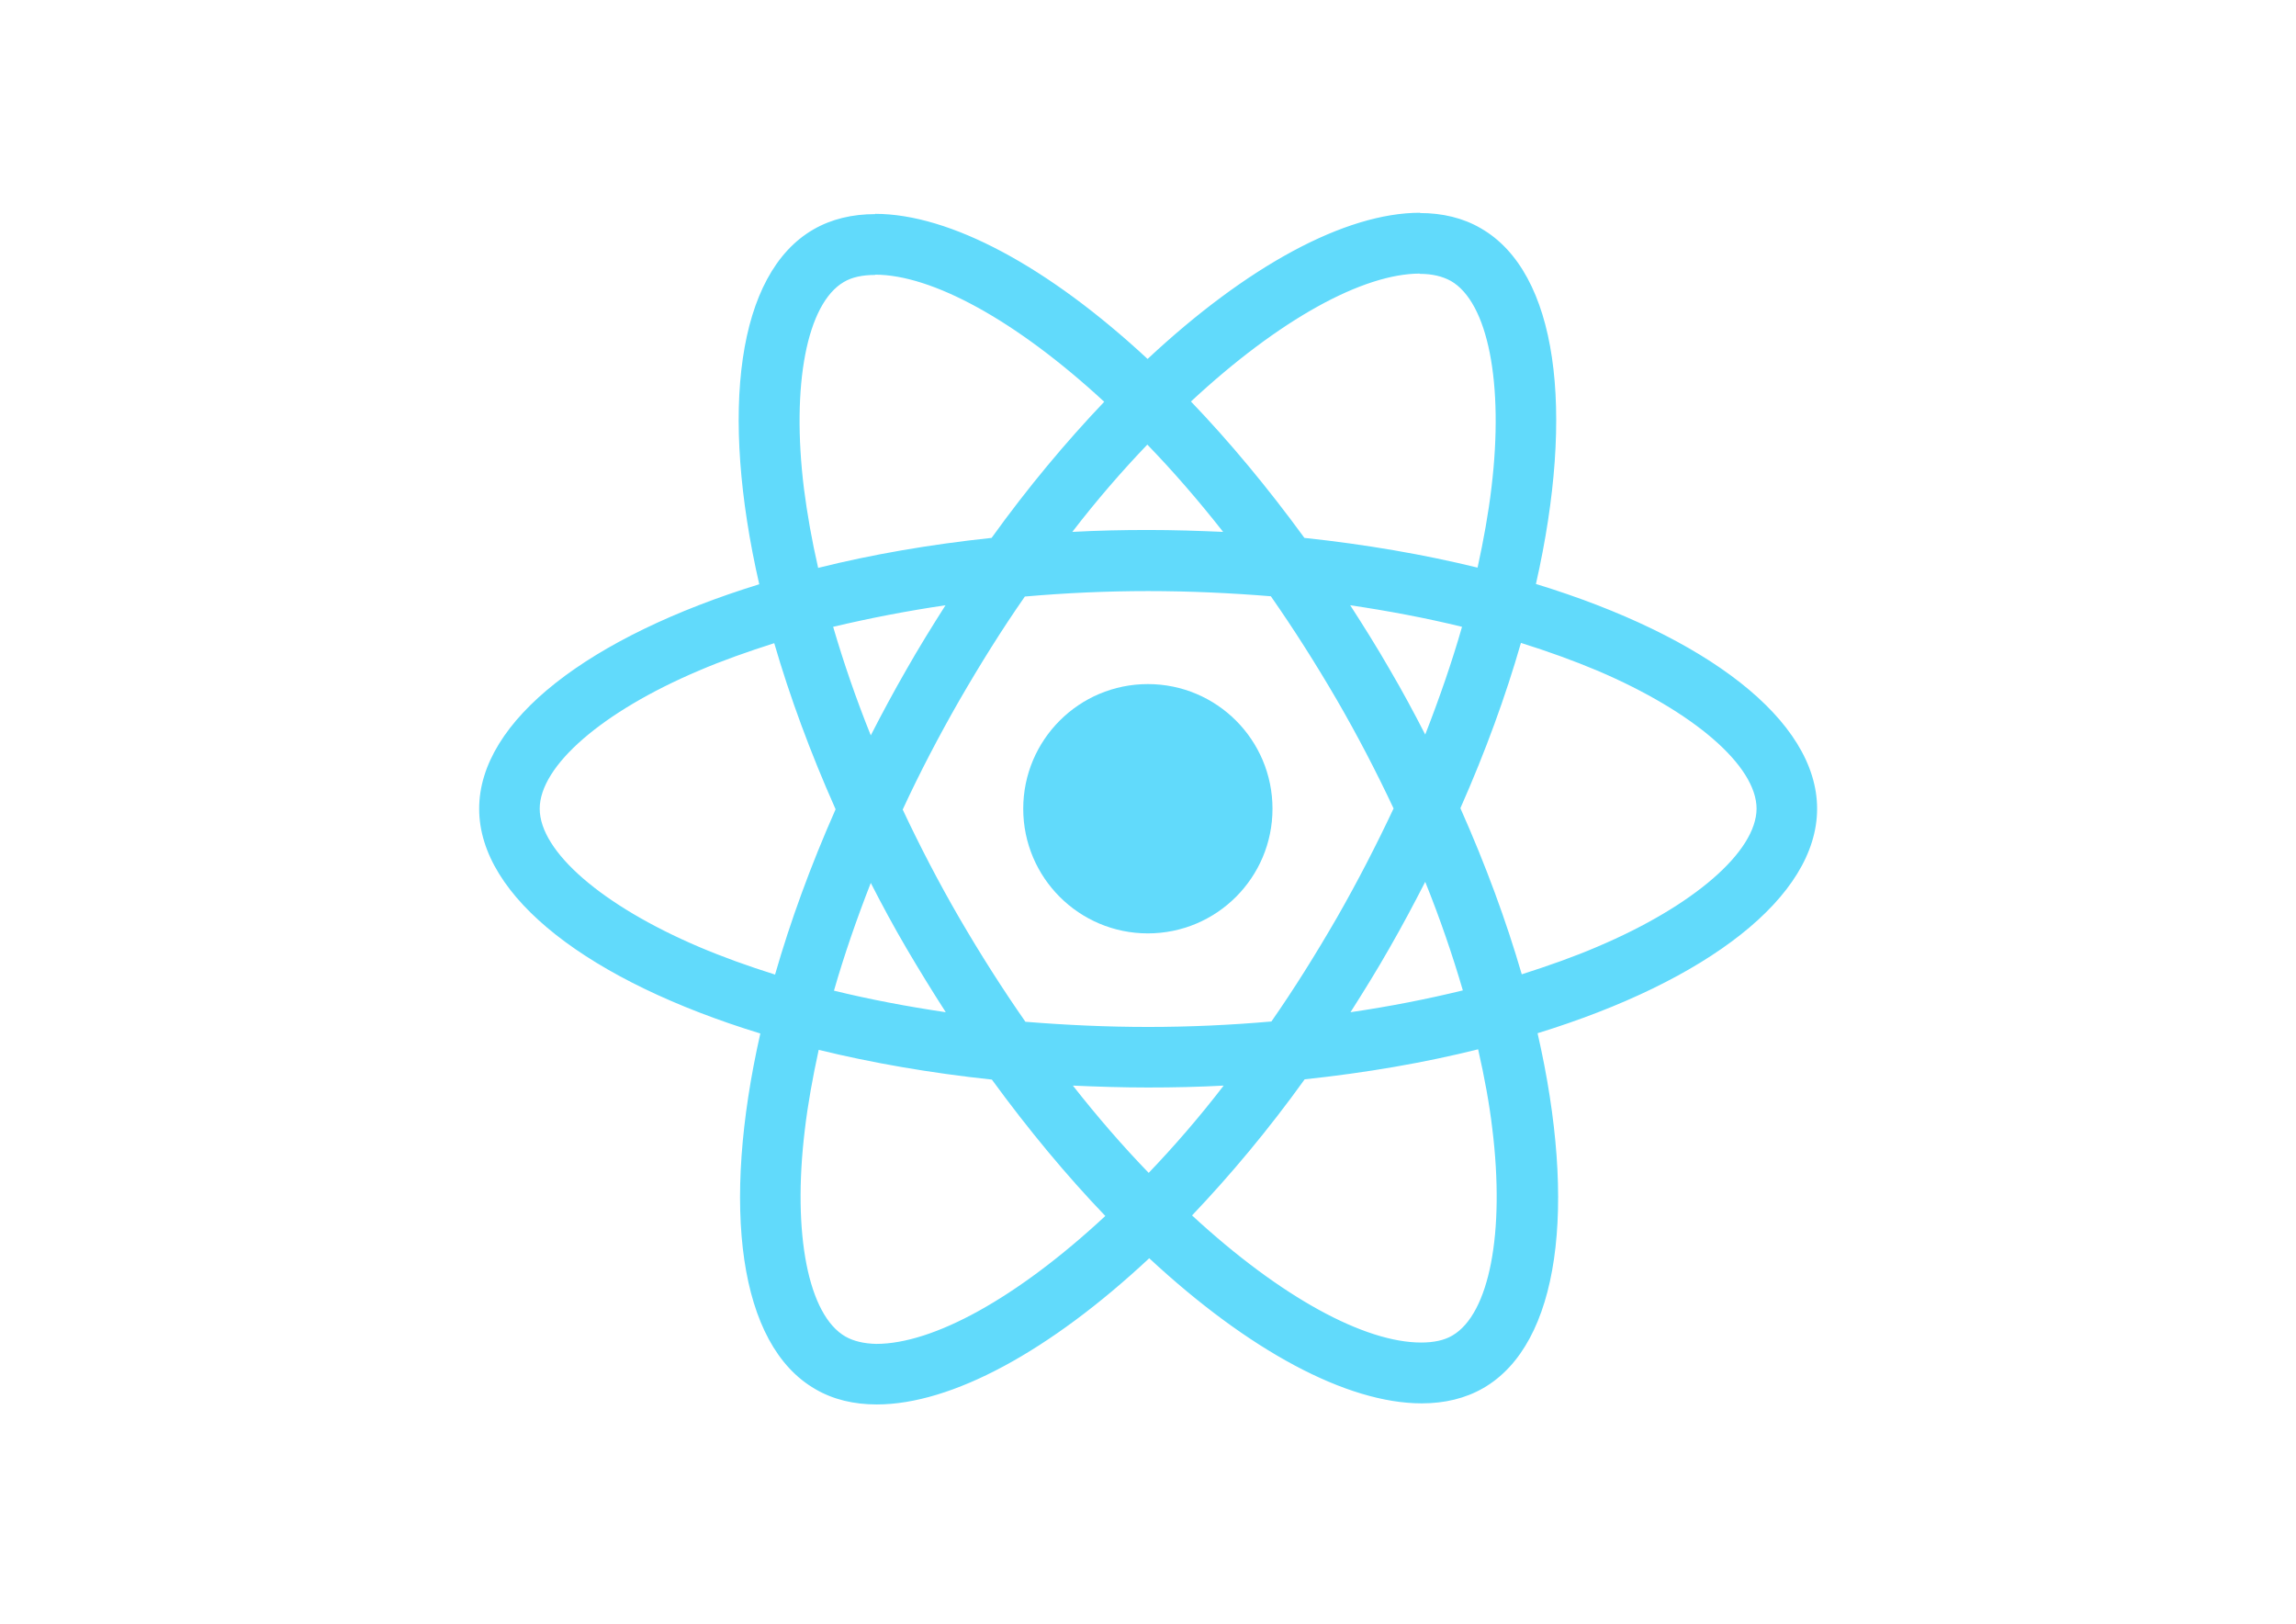
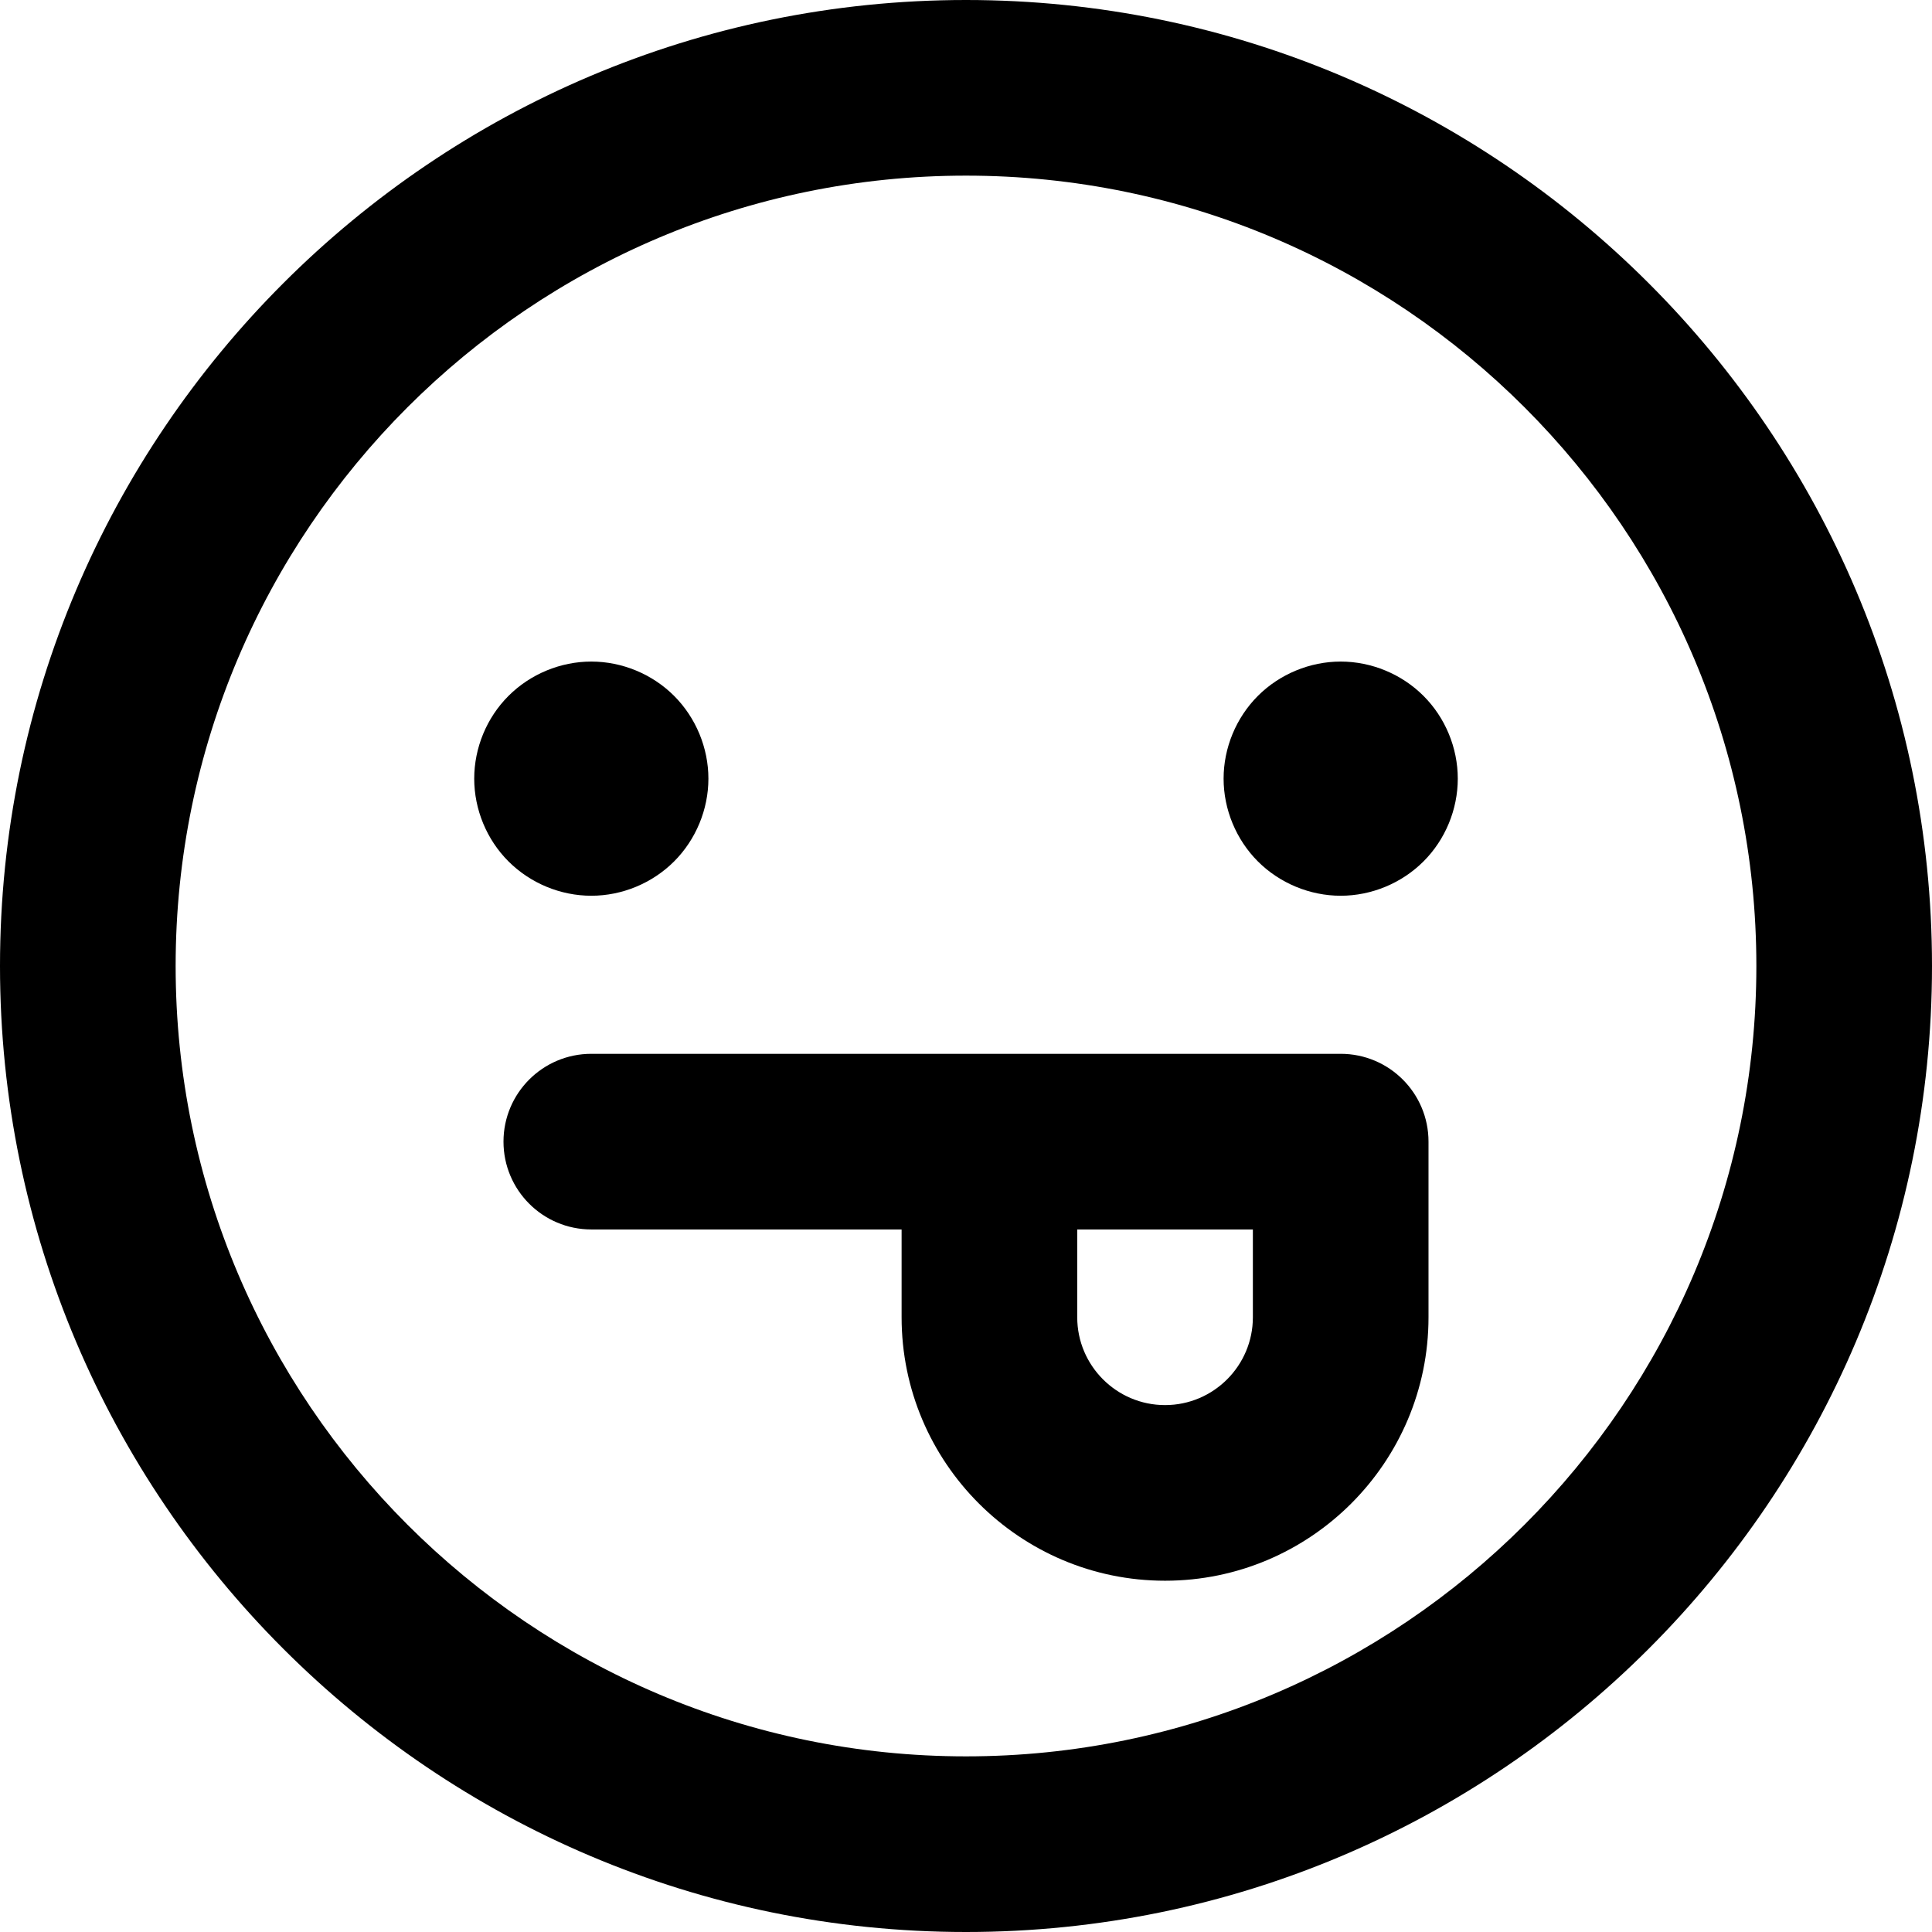
- <svg xmlns="http://www.w3.org/2000/svg" viewBox="0 0 841.9 595.3">
-   <g fill="#61DAFB">
-     <path d="M666.3 296.5c0-32.5-40.7-63.3-103.1-82.4 14.4-63.6 8-114.2-20.2-130.4-6.5-3.8-14.1-5.6-22.4-5.6v22.3c4.6 0 8.3.9 11.4 2.6 13.6 7.8 19.5 37.5 14.9 75.7-1.1 9.4-2.9 19.3-5.1 29.4-19.6-4.8-41-8.5-63.5-10.9-13.5-18.5-27.5-35.3-41.6-50 32.6-30.3 63.2-46.9 84-46.9V78c-27.5 0-63.5 19.6-99.9 53.6-36.4-33.8-72.4-53.2-99.9-53.2v22.3c20.7 0 51.4 16.5 84 46.6-14 14.7-28 31.4-41.3 49.9-22.6 2.4-44 6.1-63.6 11-2.3-10-4-19.7-5.2-29-4.7-38.2 1.1-67.9 14.6-75.8 3-1.8 6.9-2.6 11.5-2.6V78.5c-8.4 0-16 1.8-22.6 5.6-28.1 16.2-34.4 66.7-19.9 130.1-62.2 19.2-102.7 49.9-102.7 82.3 0 32.5 40.7 63.3 103.1 82.4-14.4 63.6-8 114.2 20.2 130.4 6.5 3.8 14.1 5.6 22.5 5.6 27.5 0 63.5-19.6 99.9-53.6 36.4 33.8 72.4 53.2 99.9 53.2 8.4 0 16-1.8 22.6-5.6 28.1-16.2 34.4-66.7 19.9-130.1 62-19.1 102.5-49.9 102.5-82.3zm-130.2-66.7c-3.7 12.9-8.3 26.2-13.5 39.5-4.1-8-8.4-16-13.1-24-4.6-8-9.5-15.8-14.4-23.4 14.2 2.1 27.9 4.7 41 7.9zm-45.8 106.5c-7.8 13.5-15.8 26.3-24.1 38.2-14.9 1.3-30 2-45.2 2-15.1 0-30.2-.7-45-1.9-8.3-11.9-16.4-24.6-24.2-38-7.6-13.1-14.5-26.4-20.8-39.8 6.2-13.4 13.2-26.8 20.7-39.9 7.8-13.5 15.8-26.3 24.1-38.2 14.9-1.3 30-2 45.2-2 15.1 0 30.2.7 45 1.9 8.3 11.9 16.4 24.6 24.2 38 7.6 13.1 14.5 26.4 20.8 39.8-6.3 13.4-13.2 26.8-20.7 39.9zm32.3-13c5.4 13.4 10 26.8 13.8 39.8-13.1 3.2-26.9 5.9-41.2 8 4.9-7.7 9.8-15.6 14.4-23.7 4.6-8 8.9-16.1 13-24.1zM421.2 430c-9.3-9.6-18.6-20.3-27.8-32 9 .4 18.2.7 27.5.7 9.4 0 18.7-.2 27.8-.7-9 11.7-18.3 22.4-27.5 32zm-74.4-58.9c-14.2-2.1-27.9-4.7-41-7.9 3.7-12.9 8.3-26.2 13.5-39.5 4.1 8 8.4 16 13.1 24 4.7 8 9.5 15.8 14.4 23.4zM420.7 163c9.3 9.6 18.6 20.3 27.8 32-9-.4-18.2-.7-27.5-.7-9.4 0-18.7.2-27.8.7 9-11.7 18.3-22.4 27.5-32zm-74 58.9c-4.9 7.7-9.8 15.6-14.4 23.7-4.6 8-8.9 16-13 24-5.4-13.4-10-26.8-13.8-39.8 13.1-3.1 26.9-5.8 41.2-7.9zm-90.5 125.2c-35.4-15.1-58.3-34.9-58.3-50.6 0-15.7 22.9-35.6 58.3-50.6 8.6-3.7 18-7 27.7-10.1 5.7 19.6 13.2 40 22.5 60.9-9.2 20.8-16.6 41.1-22.2 60.6-9.9-3.1-19.3-6.5-28-10.2zM310 490c-13.6-7.8-19.5-37.5-14.9-75.7 1.1-9.4 2.9-19.3 5.1-29.4 19.6 4.8 41 8.5 63.5 10.9 13.5 18.5 27.5 35.3 41.6 50-32.6 30.3-63.2 46.9-84 46.9-4.5-.1-8.3-1-11.3-2.7zm237.2-76.2c4.7 38.2-1.1 67.9-14.6 75.8-3 1.8-6.9 2.6-11.5 2.6-20.7 0-51.4-16.5-84-46.6 14-14.7 28-31.4 41.3-49.9 22.6-2.4 44-6.1 63.6-11 2.3 10.1 4.1 19.8 5.2 29.1zm38.5-66.7c-8.6 3.7-18 7-27.7 10.1-5.7-19.6-13.2-40-22.5-60.9 9.2-20.8 16.6-41.1 22.2-60.6 9.9 3.1 19.3 6.5 28.1 10.2 35.4 15.1 58.3 34.9 58.3 50.6-.1 15.7-23 35.6-58.4 50.6zM320.8 78.4z" />
-     <circle cx="420.9" cy="296.5" r="45.7" />
-     <path d="M520.5 78.1z" />
+ <svg xmlns="http://www.w3.org/2000/svg" version="1.1" id="Layer_1" x="0px" y="0px" viewBox="0 0 330 330" style="enable-background:new 0 0 330 330;" xml:space="preserve">
+   <g id="XMLID_10_">
+     <path id="XMLID_11_" d="M165,0C74.019,0,0,74.019,0,165s74.019,165,165,165s165-74.019,165-165S255.981,0,165,0z M165,300   c-74.439,0-135-60.561-135-135S90.561,30,165,30s135,60.561,135,135S239.439,300,165,300z" />
+     <path id="XMLID_14_" d="M101,153c5.27,0,10.42-2.141,14.14-5.86c3.72-3.72,5.86-8.88,5.86-14.14c0-5.271-2.141-10.42-5.86-14.141   C111.42,115.14,106.27,113,101,113c-5.271,0-10.42,2.14-14.141,5.859C83.13,122.58,81,127.74,81,133c0,5.26,2.13,10.42,5.859,14.14   C90.58,150.859,95.729,153,101,153z" />
+     <path id="XMLID_15_" d="M229,113c-5.26,0-10.42,2.14-14.141,5.859C211.14,122.58,209,127.729,209,133   c0,5.26,2.14,10.42,5.859,14.14c3.721,3.72,8.881,5.86,14.141,5.86s10.42-2.141,14.14-5.86c3.73-3.72,5.86-8.88,5.86-14.14   c0-5.26-2.13-10.42-5.86-14.141C239.42,115.14,234.26,113,229,113z" />
+     <path id="XMLID_16_" d="M229,180h-60h-68c-8.284,0-15,6.716-15,15s6.716,15,15,15h53v15c0,24.814,20.186,45,45,45s45-20.186,45-45   v-30C244,186.716,237.284,180,229,180z M214,225c0,8.271-6.729,15-15,15s-15-6.729-15-15v-15h30V225z" />
  </g>
+   <g>
+ </g>
+   <g>
+ </g>
+   <g>
+ </g>
+   <g>
+ </g>
+   <g>
+ </g>
+   <g>
+ </g>
+   <g>
+ </g>
+   <g>
+ </g>
+   <g>
+ </g>
+   <g>
+ </g>
+   <g>
+ </g>
+   <g>
+ </g>
+   <g>
+ </g>
+   <g>
+ </g>
+   <g>
+ </g>
</svg>
